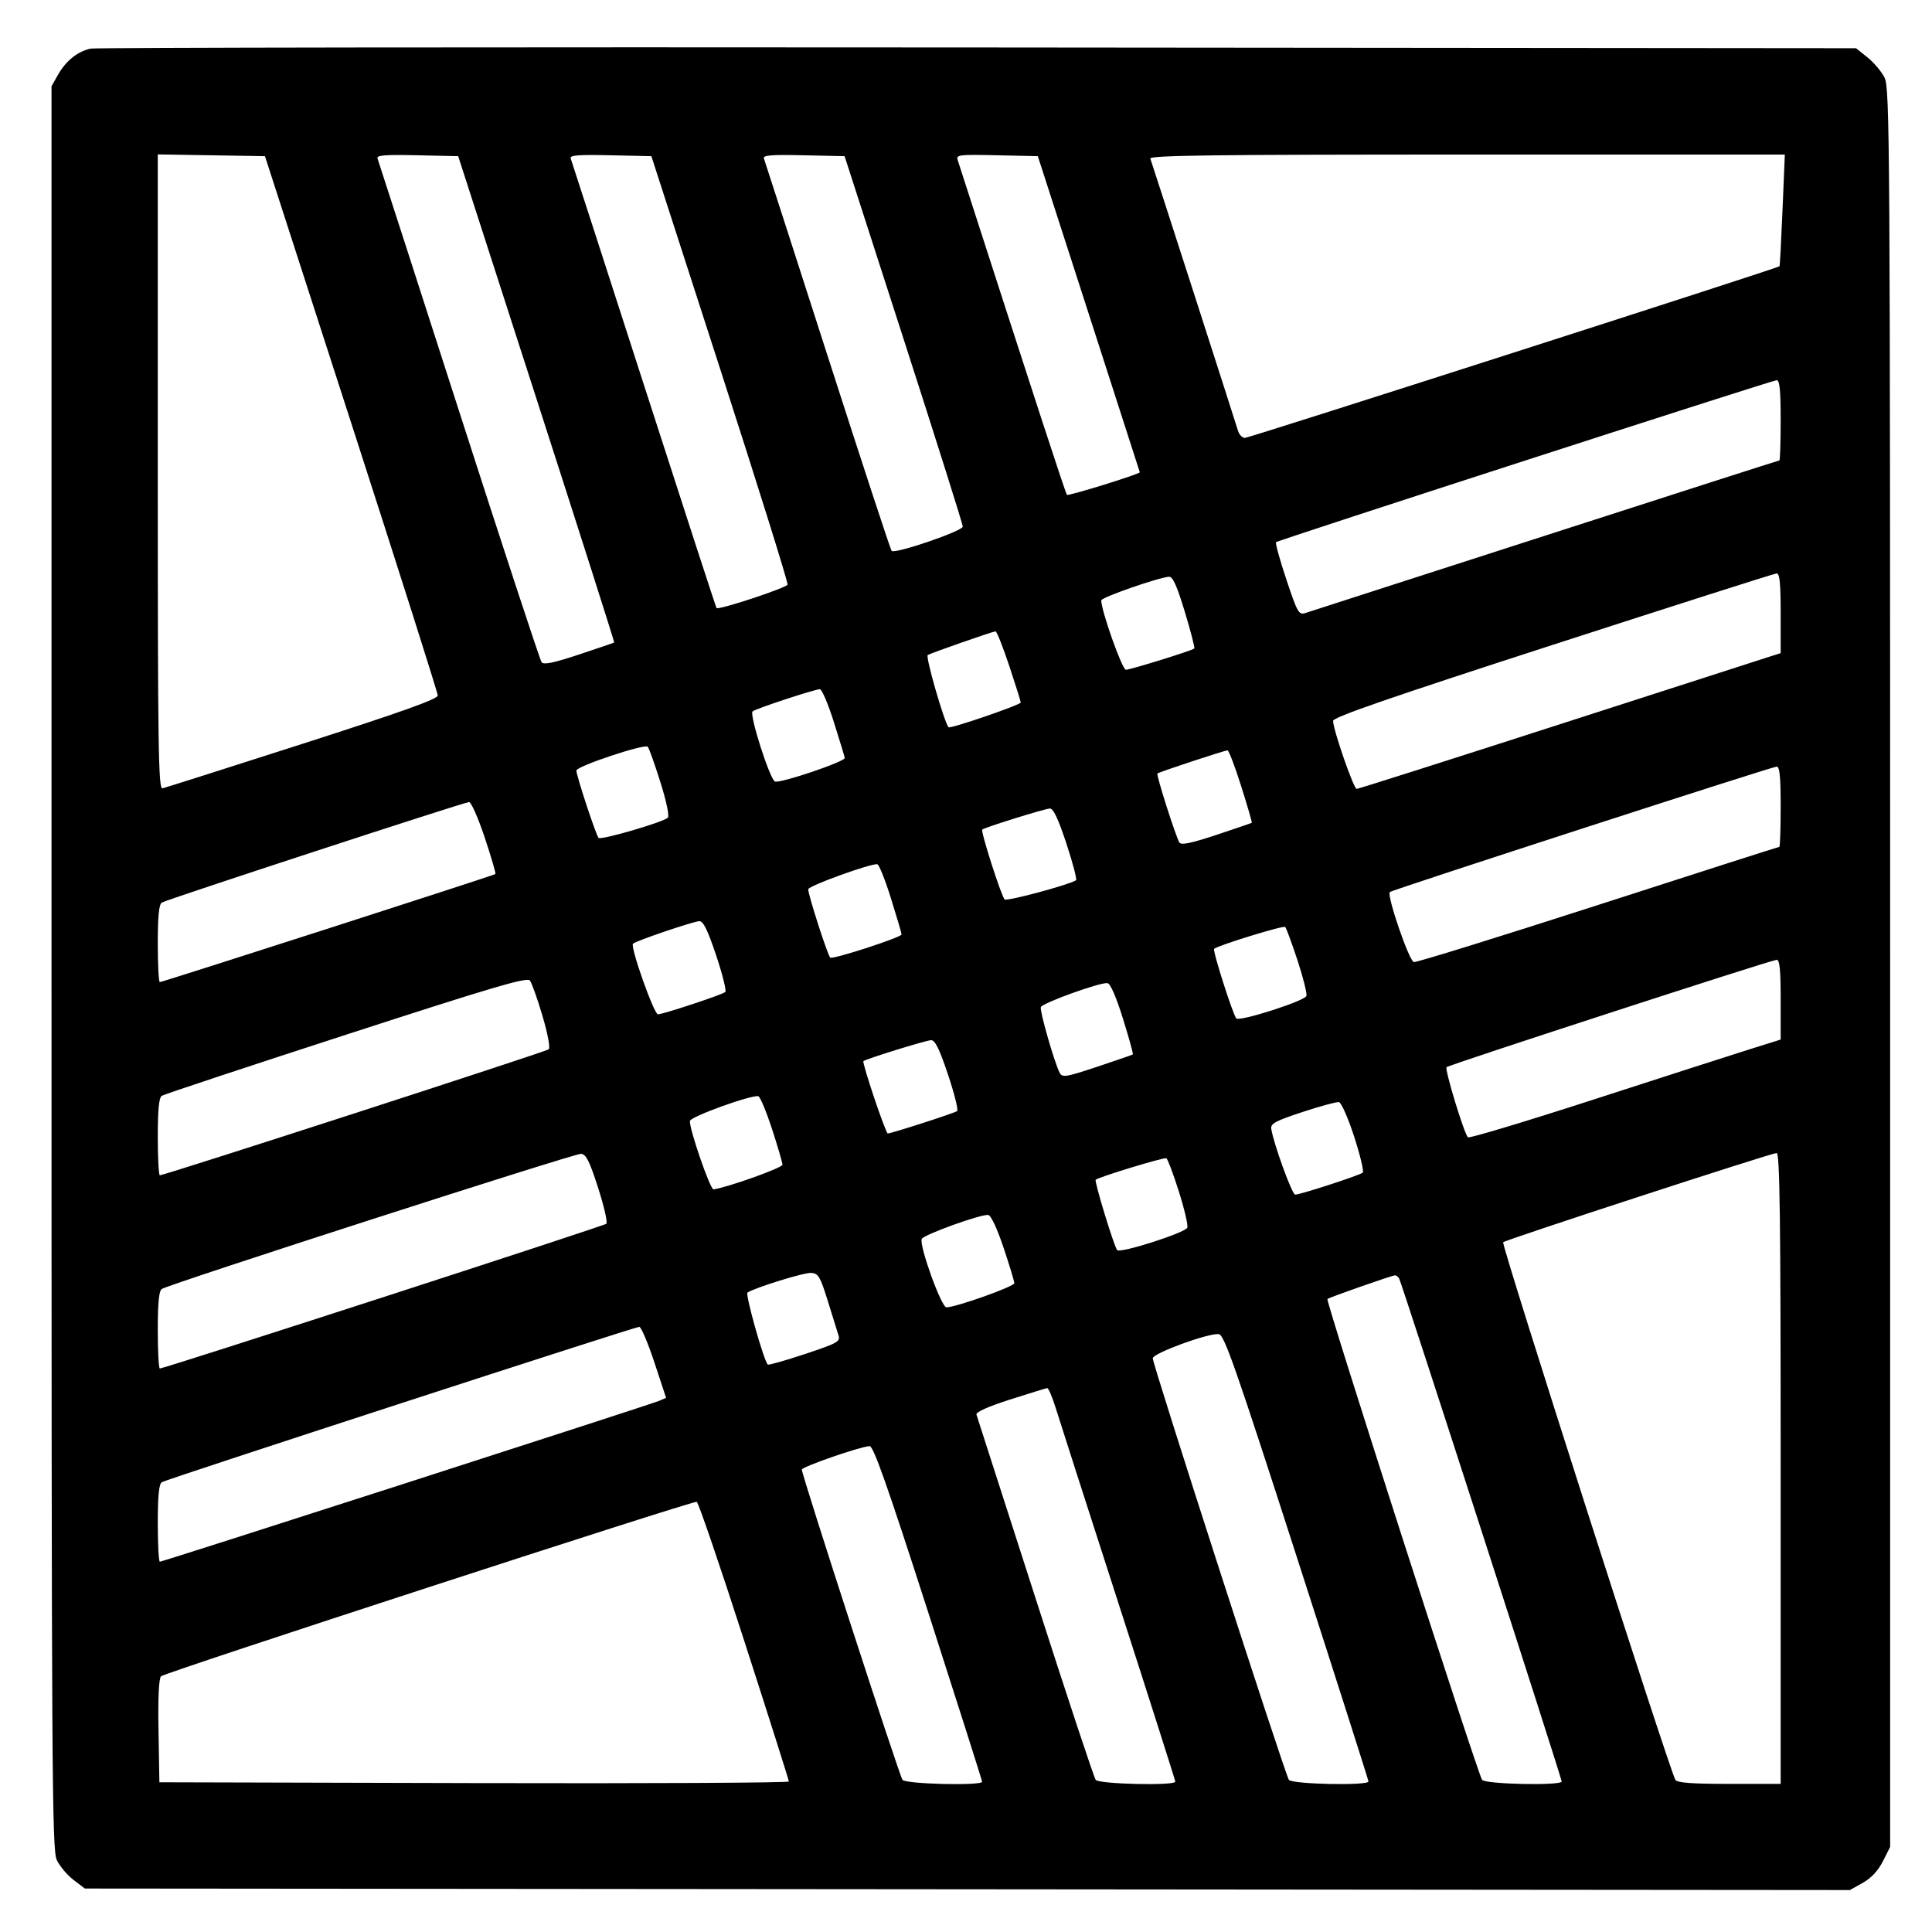
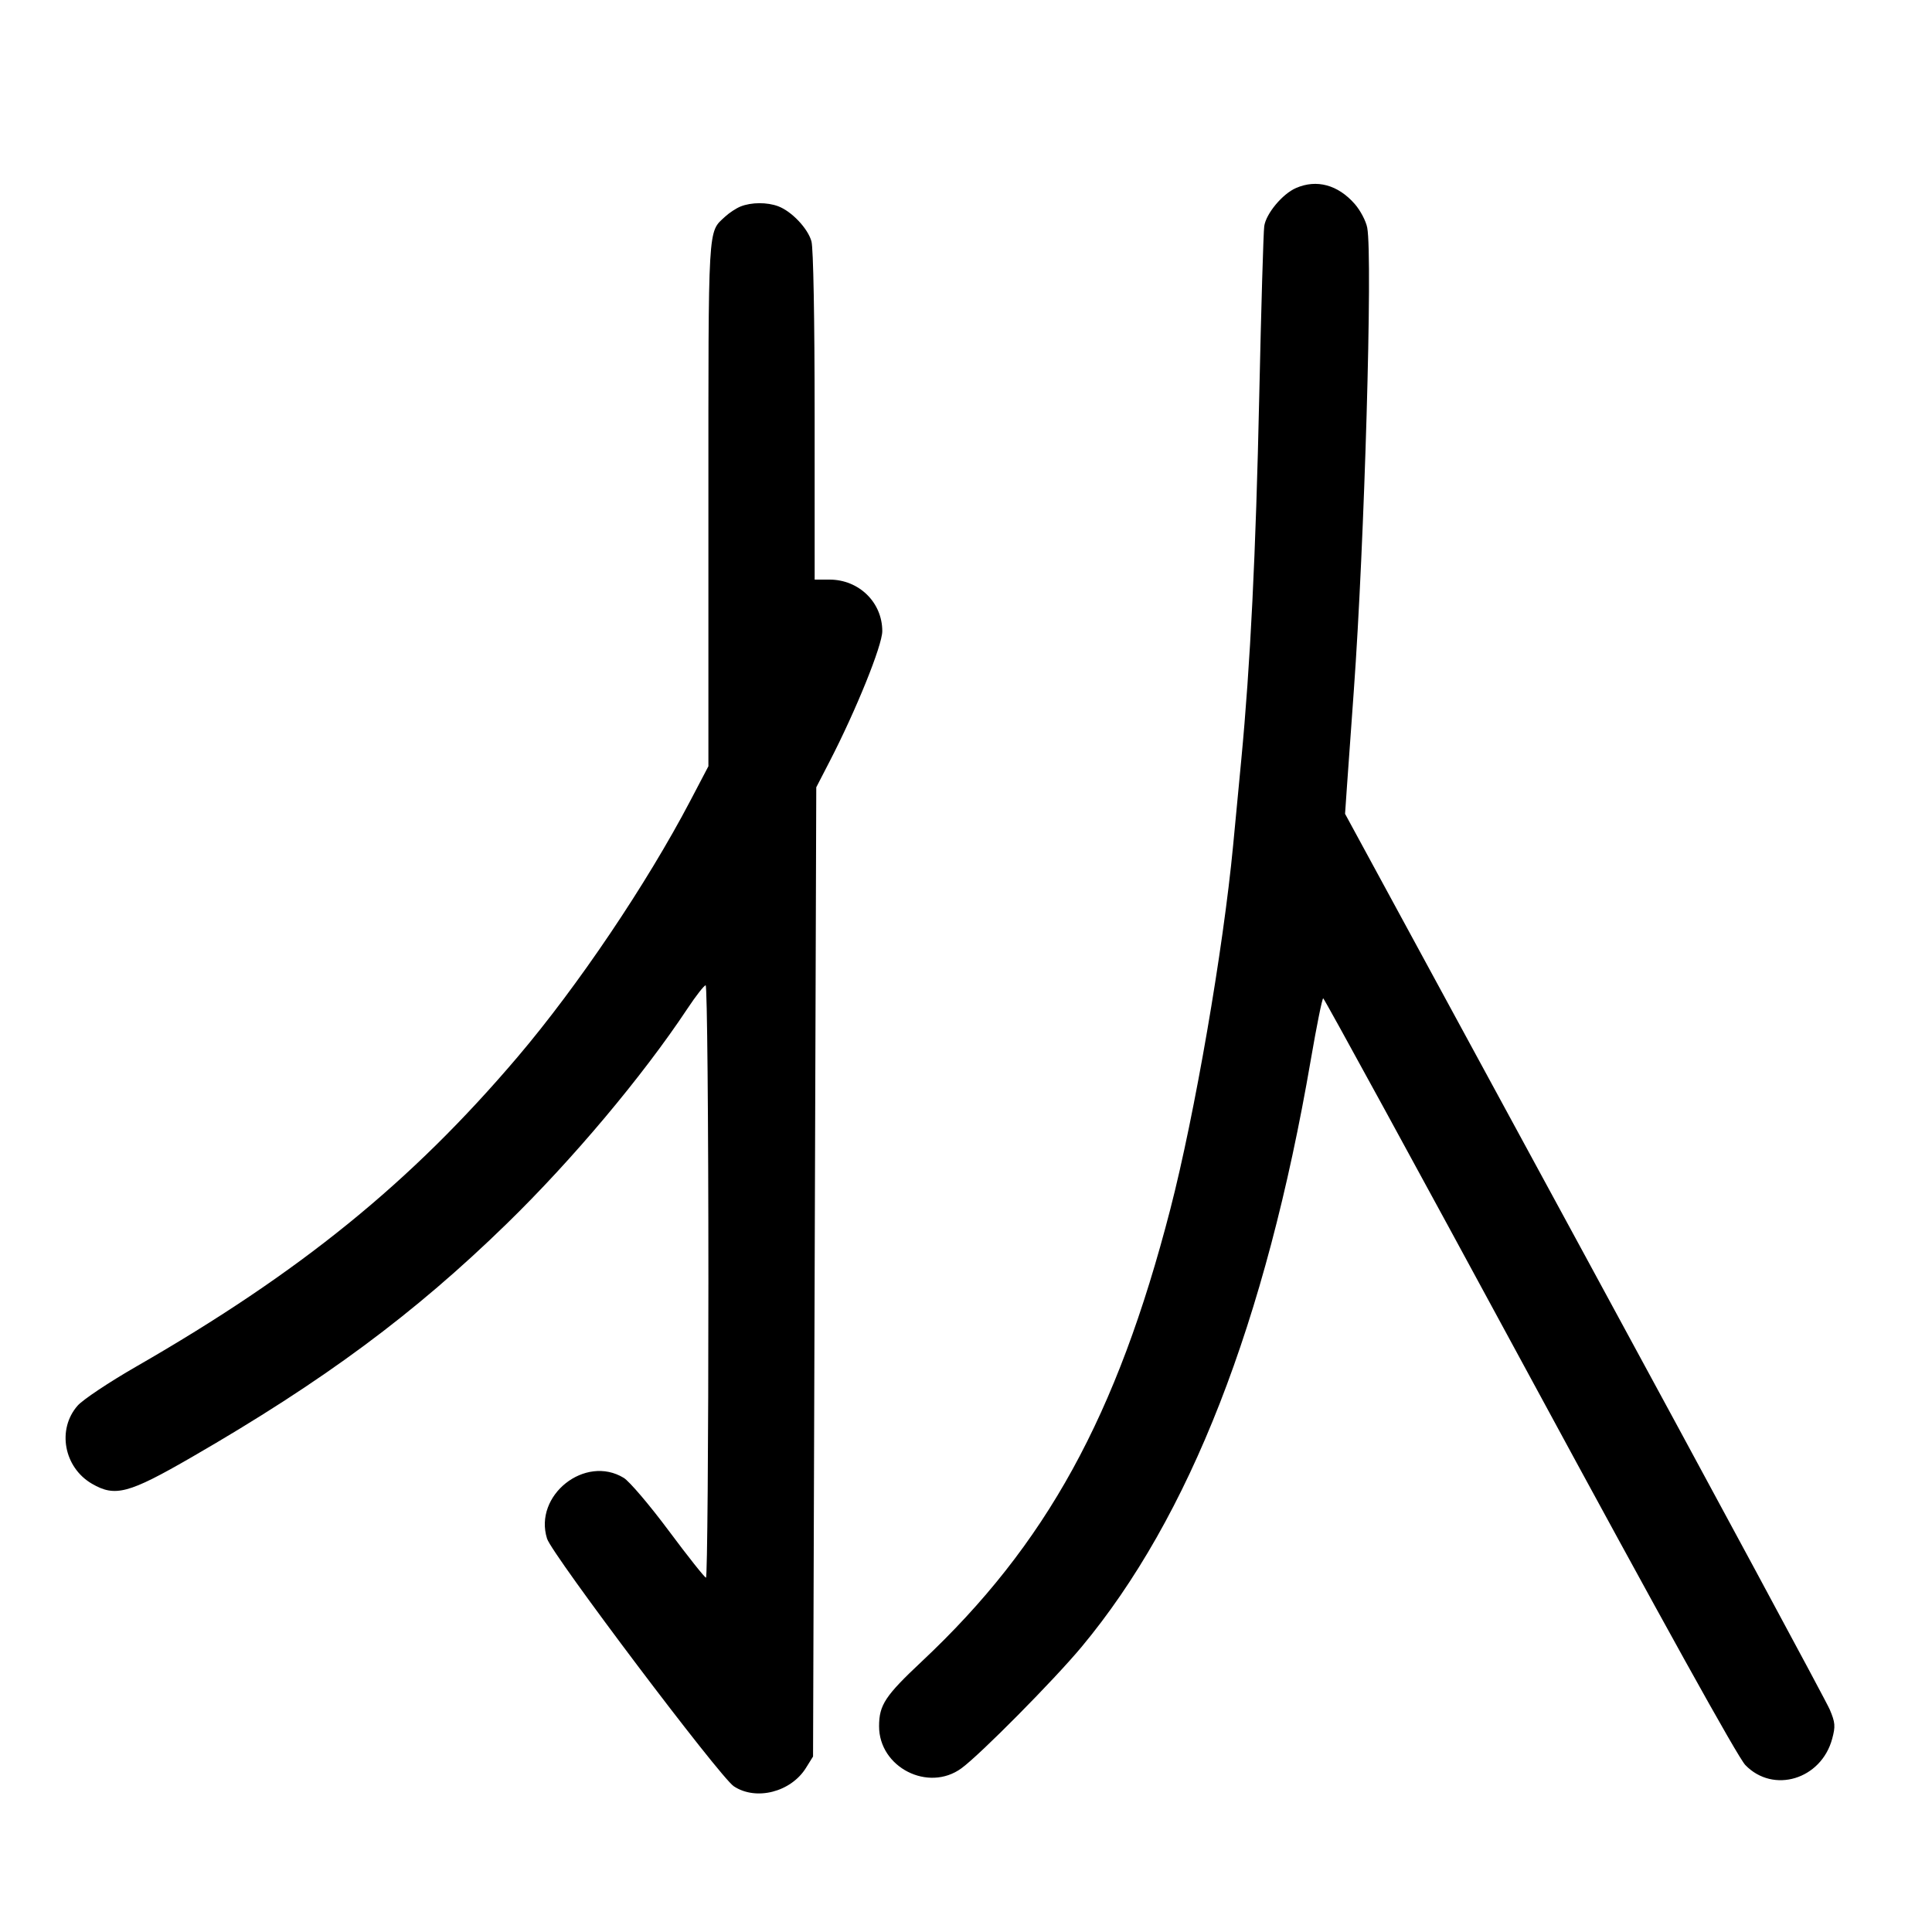
<svg xmlns="http://www.w3.org/2000/svg" width="1000" height="1000" viewBox="0 0 1000 1000" version="1.1" id="svg5">
-   <path d="M46.989 25.157 C 40.310 26.523,34.197 31.379,30.113 38.560 L 26.667 44.621 26.667 500.808 C 26.667 920.246,26.887 957.460,29.401 962.759 C 30.905 965.928,34.784 970.542,38.021 973.011 L 43.907 977.500 500.704 977.894 L 957.500 978.289 964.167 974.554 C 968.556 972.095,972.114 968.282,974.583 963.390 L 978.333 955.960 978.331 500.897 C 978.328 70.950,978.167 45.518,975.414 40.119 C 973.811 36.975,969.839 32.279,966.586 29.682 L 960.671 24.961 506.250 24.564 C 256.318 24.345,49.651 24.612,46.989 25.157 M181.859 219.167 C 206.453 295.250,226.582 358.625,226.591 360.000 C 226.602 361.829,207.802 368.541,156.574 385.000 C 118.056 397.375,85.445 407.742,84.104 408.039 C 81.978 408.509,81.667 387.576,81.667 244.249 L 81.667 79.919 109.405 80.376 L 137.143 80.833 181.859 219.167 M277.728 206.547 C 300.040 275.689,318.117 332.396,317.898 332.562 C 317.679 332.729,309.474 335.529,299.665 338.784 C 286.534 343.142,281.434 344.193,280.330 342.769 C 279.506 341.704,260.241 283.083,237.518 212.500 C 214.796 141.917,195.845 83.206,195.404 82.032 C 194.774 80.352,199.134 79.997,215.882 80.365 L 237.161 80.833 277.728 206.547 M372.709 190.833 C 392.266 251.333,407.986 301.628,407.641 302.599 C 407.037 304.302,371.955 315.880,370.879 314.732 C 370.587 314.421,353.665 262.417,333.274 199.167 C 312.883 135.917,295.840 83.206,295.401 82.032 C 294.774 80.352,299.134 79.997,315.878 80.365 L 337.151 80.833 372.709 190.833 M467.747 175.617 C 484.569 227.748,498.333 271.371,498.333 272.557 C 498.333 274.863,463.239 286.863,461.505 285.150 C 460.958 284.609,446.041 239.167,428.356 184.167 C 410.671 129.167,395.842 83.206,395.403 82.032 C 394.774 80.352,399.134 79.997,415.882 80.365 L 437.160 80.833 467.747 175.617 M563.548 162.500 C 578.054 207.417,589.940 244.292,589.961 244.446 C 590.086 245.344,552.968 256.857,552.252 256.141 C 551.550 255.439,536.468 209.227,495.701 82.866 C 494.811 80.110,496.254 79.932,515.959 80.366 L 537.175 80.833 563.548 162.500 M922.628 108.728 C 921.971 124.528,921.267 137.622,921.064 137.825 C 920.057 138.832,646.496 226.667,644.366 226.667 C 643.005 226.667,641.389 224.979,640.775 222.917 C 639.271 217.869,596.385 84.725,595.411 82.083 C 594.800 80.426,628.263 80.000,759.233 80.000 L 923.823 80.000 922.628 108.728 M921.667 217.500 C 921.667 228.958,921.365 238.333,920.996 238.333 C 920.627 238.333,866.065 255.850,799.746 277.258 C 733.427 298.667,677.550 316.695,675.575 317.321 C 672.260 318.370,671.510 317.035,665.819 299.957 C 662.428 289.782,660.020 281.092,660.466 280.645 C 661.518 279.593,916.839 196.977,919.583 196.800 C 921.146 196.700,921.667 201.873,921.667 217.500 M921.667 317.371 L 921.667 338.075 916.250 339.782 C 913.271 340.721,864.230 356.530,807.270 374.912 C 750.309 393.294,703.031 408.333,702.207 408.333 C 700.654 408.333,690.000 377.605,690.000 373.126 C 690.000 371.240,719.167 361.146,803.750 333.760 C 866.313 313.503,918.438 296.871,919.583 296.798 C 921.145 296.700,921.667 301.848,921.667 317.371 M613.267 316.695 C 616.328 326.795,618.532 335.336,618.166 335.676 C 617.006 336.754,585.059 346.667,582.745 346.667 C 580.850 346.667,570.000 316.095,570.000 310.757 C 570.000 309.224,599.561 298.919,605.101 298.520 C 607.010 298.383,609.185 303.223,613.267 316.695 M522.362 344.586 C 525.646 354.442,528.333 363.005,528.333 363.615 C 528.333 364.836,491.758 377.371,490.963 376.423 C 488.685 373.706,478.928 339.829,480.198 339.044 C 481.886 338.001,513.353 327.012,515.279 326.793 C 515.891 326.724,519.078 334.731,522.362 344.586 M431.609 373.750 C 434.573 383.146,437.111 391.490,437.249 392.292 C 437.573 394.174,403.892 405.571,401.133 404.512 C 398.505 403.504,387.752 369.885,389.526 368.223 C 390.966 366.874,421.385 356.841,424.360 356.734 C 425.384 356.697,428.646 364.354,431.609 373.750 M341.762 404.667 C 344.926 414.719,346.544 422.423,345.666 423.254 C 343.187 425.603,310.975 434.985,309.819 433.695 C 308.444 432.161,298.333 401.470,298.333 398.829 C 298.333 396.637,333.495 384.906,335.263 386.507 C 335.866 387.053,338.791 395.225,341.762 404.667 M642.441 406.944 C 645.683 417.180,648.147 425.699,647.917 425.876 C 647.688 426.053,639.446 428.871,629.603 432.138 C 616.606 436.452,611.370 437.543,610.480 436.123 C 608.601 433.126,598.375 401.069,599.075 400.370 C 599.806 399.638,633.631 388.469,635.358 388.389 C 636.013 388.358,639.200 396.708,642.441 406.944 M921.667 417.500 C 921.667 428.958,921.357 438.333,920.979 438.333 C 920.600 438.333,878.426 451.855,827.259 468.381 C 776.092 484.908,733.140 498.220,731.811 497.964 C 729.351 497.490,717.676 463.445,719.381 461.720 C 720.466 460.622,916.701 396.991,919.583 396.803 C 921.146 396.701,921.667 401.872,921.667 417.500 M250.868 433.438 C 254.247 443.579,256.747 452.116,256.423 452.408 C 255.655 453.100,84.100 508.333,82.719 508.333 C 82.140 508.333,81.667 499.378,81.667 488.432 C 81.667 474.391,82.277 468.133,83.741 467.182 C 86.082 465.660,239.760 415.381,242.779 415.149 C 243.849 415.067,247.489 423.297,250.868 433.438 M551.981 436.660 C 555.311 446.740,557.540 455.283,556.934 455.645 C 552.729 458.157,521.013 466.659,519.987 465.550 C 518.173 463.587,507.506 430.265,508.415 429.397 C 509.549 428.313,540.456 418.674,543.380 418.492 C 545.184 418.379,547.689 423.671,551.981 436.660 M461.204 465.129 C 464.190 474.683,466.641 483.025,466.650 483.666 C 466.671 485.142,431.316 496.647,429.744 495.675 C 428.539 494.930,418.333 463.286,418.333 460.295 C 418.333 458.543,451.264 446.637,454.136 447.351 C 455.037 447.575,458.217 455.575,461.204 465.129 M370.679 494.507 C 373.964 504.319,376.093 512.851,375.410 513.466 C 373.868 514.854,343.212 525.000,340.560 525.000 C 338.471 525.000,326.104 490.022,327.637 488.451 C 329.014 487.042,358.715 476.950,361.936 476.798 C 364.006 476.700,366.212 481.169,370.679 494.507 M671.616 497.140 C 674.566 506.109,676.619 514.387,676.178 515.536 C 675.172 518.157,641.546 528.917,639.911 527.141 C 638.163 525.241,627.523 491.905,628.415 491.119 C 630.468 489.309,664.308 478.891,665.209 479.792 C 665.783 480.365,668.666 488.171,671.616 497.140 M921.667 517.371 L 921.667 538.074 905.417 543.176 C 896.479 545.982,860.297 557.633,825.011 569.066 C 789.725 580.500,760.372 589.325,759.782 588.678 C 757.699 586.393,747.677 553.434,748.741 552.370 C 749.974 551.137,916.402 497.003,919.583 496.800 C 921.145 496.700,921.667 501.848,921.667 517.371 M280.784 525.812 C 283.528 535.105,284.880 542.373,284.006 543.136 C 282.605 544.359,85.118 608.333,82.744 608.333 C 82.152 608.333,81.667 599.378,81.667 588.432 C 81.667 574.360,82.276 568.135,83.746 567.182 C 84.890 566.440,127.828 552.203,179.163 535.543 C 255.640 510.724,272.821 505.663,274.278 507.527 C 275.256 508.778,278.183 517.006,280.784 525.812 M581.247 527.257 C 584.345 537.204,586.644 545.535,586.356 545.771 C 586.069 546.006,577.769 548.875,567.912 552.147 C 551.632 557.550,549.853 557.839,548.501 555.298 C 545.841 550.297,538.077 523.269,538.735 521.296 C 539.440 519.179,569.413 508.375,573.224 508.864 C 574.722 509.056,577.720 515.928,581.247 527.257 M490.679 556.174 C 493.964 565.986,496.093 574.494,495.410 575.082 C 494.247 576.081,461.429 586.667,459.495 586.667 C 458.411 586.667,446.083 550.009,446.911 549.247 C 448.143 548.112,479.296 538.464,481.936 538.400 C 483.990 538.351,486.248 542.941,490.679 556.174 M399.573 584.300 C 402.547 593.393,404.984 601.749,404.990 602.868 C 404.998 604.455,376.773 614.543,369.324 615.616 C 367.607 615.863,356.550 583.737,357.125 580.172 C 357.484 577.945,388.891 566.605,392.500 567.400 C 393.417 567.602,396.600 575.207,399.573 584.300 M700.908 588.299 C 704.021 597.905,706.028 606.293,705.367 606.938 C 704.006 608.268,673.103 618.333,670.382 618.333 C 668.775 618.333,659.222 592.055,658.004 584.286 C 657.579 581.577,660.120 580.208,674.167 575.577 C 683.333 572.555,691.827 570.252,693.041 570.458 C 694.255 570.664,697.795 578.693,700.908 588.299 M309.592 614.833 C 312.659 624.366,314.567 632.729,313.834 633.418 C 312.594 634.583,85.085 708.333,82.733 708.333 C 82.146 708.333,81.667 699.378,81.667 688.432 C 81.667 674.375,82.277 668.134,83.744 667.182 C 87.789 664.556,297.551 596.921,300.758 597.208 C 303.357 597.441,305.147 601.012,309.592 614.833 M921.667 760.000 L 921.667 923.333 895.098 923.333 C 875.674 923.333,868.167 922.773,867.182 921.250 C 864.307 916.809,776.936 644.100,778.031 642.988 C 779.305 641.694,916.219 597.022,919.583 596.802 C 921.237 596.695,921.667 630.372,921.667 760.000 M610.166 616.679 C 613.048 625.769,615.019 634.212,614.548 635.442 C 613.541 638.066,579.786 648.868,578.237 647.062 C 576.647 645.208,566.339 611.439,567.123 610.655 C 568.519 609.259,602.547 598.897,603.714 599.512 C 604.381 599.864,607.285 607.589,610.166 616.679 M519.435 645.769 C 522.496 654.901,525.000 663.179,525.000 664.165 C 525.000 665.915,494.771 676.667,489.852 676.667 C 487.252 676.667,475.816 645.051,477.063 641.310 C 477.769 639.194,507.727 628.370,511.518 628.862 C 512.917 629.043,516.125 635.895,519.435 645.769 M428.451 673.333 C 430.864 681.125,433.353 689.116,433.982 691.092 C 435.036 694.408,433.706 695.155,416.624 700.848 C 406.449 704.238,397.799 706.688,397.402 706.291 C 395.278 704.167,385.614 669.817,386.915 669.013 C 391.345 666.275,416.405 658.557,419.948 658.839 C 423.585 659.129,424.572 660.812,428.451 673.333 M724.163 661.661 C 725.370 663.614,808.302 920.243,808.321 922.083 C 808.344 924.346,768.908 923.549,767.127 921.250 C 764.920 918.401,686.097 673.348,687.073 672.371 C 687.863 671.582,719.858 660.360,721.985 660.126 C 722.618 660.057,723.599 660.748,724.163 661.661 M338.679 705.089 L 344.765 723.512 341.133 725.084 C 336.713 726.997,84.258 808.333,82.741 808.333 C 82.150 808.333,81.667 799.378,81.667 788.432 C 81.667 774.378,82.277 768.134,83.743 767.182 C 86.018 765.704,328.104 686.935,330.880 686.769 C 331.822 686.713,335.331 694.957,338.679 705.089 M671.199 805.833 C 691.607 869.083,708.312 921.396,708.319 922.083 C 708.345 924.347,668.908 923.549,667.132 921.250 C 665.231 918.789,596.667 706.470,596.667 703.045 C 596.667 700.471,625.174 690.020,630.796 690.533 C 633.640 690.792,639.174 706.585,671.199 805.833 M546.423 728.750 C 548.196 734.479,562.851 780.083,578.990 830.092 C 595.129 880.101,608.333 921.539,608.333 922.176 C 608.333 924.376,568.862 923.490,567.131 921.250 C 566.245 920.104,552.151 877.542,535.810 826.667 C 519.469 775.792,505.788 733.273,505.408 732.180 C 504.971 730.923,511.350 728.070,522.776 724.410 C 532.707 721.229,541.366 718.560,542.016 718.480 C 542.667 718.399,544.650 723.021,546.423 728.750 M480.504 834.721 C 495.810 882.234,508.333 921.609,508.333 922.221 C 508.333 924.391,468.840 923.460,467.132 921.250 C 465.497 919.134,414.976 763.427,415.029 760.670 C 415.058 759.206,444.928 748.838,450.087 748.502 C 452.068 748.373,459.202 768.597,480.504 834.721 M385.197 849.238 C 397.903 888.615,408.307 921.400,408.316 922.092 C 408.326 922.784,335.021 923.159,245.417 922.925 L 82.500 922.500 82.040 895.960 C 81.741 878.773,82.206 868.794,83.358 867.642 C 85.278 865.722,358.205 776.833,360.631 777.338 C 361.436 777.506,372.491 809.861,385.197 849.238 " stroke="none" fill-rule="evenodd" fill="#000000" />
+   <path d="M670.802 97.323 C 663.785 100.380,655.317 110.545,654.371 117.048 C 653.934 120.046,652.770 159.625,651.783 205.000 C 650.003 286.898,647.194 343.737,642.477 393.333 C 641.125 407.542,639.233 427.417,638.272 437.500 C 633.097 491.773,618.405 576.885,605.762 625.833 C 578.079 733.004,541.527 799.517,477.075 860.000 C 458.139 877.770,455.025 882.498,455.010 893.504 C 454.982 914.800,480.499 927.805,497.667 915.244 C 507.370 908.144,545.506 869.616,559.771 852.500 C 615.759 785.323,655.102 684.584,678.464 548.581 C 681.480 531.028,684.371 516.694,684.890 516.727 C 685.409 516.760,733.452 604.697,791.652 712.144 C 860.778 839.759,899.528 909.619,903.401 913.612 C 917.890 928.545,942.673 921.023,948.341 899.971 C 950.082 893.507,949.921 891.581,947.082 884.860 C 945.292 880.624,888.112 774.574,820.015 649.194 L 696.202 421.229 697.194 406.865 C 697.740 398.964,699.331 376.750,700.729 357.500 C 706.244 281.606,710.550 133.170,707.680 117.875 C 707.032 114.421,704.113 108.875,701.194 105.549 C 692.499 95.646,681.489 92.666,670.802 97.323 M383.334 106.872 C 381.043 107.786,377.409 110.176,375.259 112.183 C 366.313 120.536,366.667 114.417,366.667 260.724 L 366.667 396.614 357.340 414.398 C 334.729 457.513,299.073 510.411,267.887 547.107 C 212.726 612.015,155.440 658.515,70.476 707.350 C 56.529 715.367,42.892 724.461,40.172 727.559 C 29.413 739.812,33.033 759.517,47.598 767.986 C 59.574 774.951,66.555 773.093,99.167 754.259 C 167.583 714.749,214.418 680.046,262.306 633.382 C 296.400 600.158,332.559 557.116,355.805 522.083 C 360.214 515.438,364.462 510.000,365.245 510.000 C 366.027 510.000,366.667 579.000,366.667 663.333 C 366.667 747.667,366.104 816.634,365.417 816.595 C 364.729 816.555,356.073 805.650,346.181 792.362 C 336.288 779.073,325.788 766.733,322.847 764.940 C 302.856 752.750,276.087 773.974,283.153 796.411 C 285.753 804.667,372.584 919.785,379.830 924.583 C 391.323 932.194,409.374 927.591,417.166 915.063 L 420.833 909.167 421.667 658.333 L 422.500 407.500 429.386 394.167 C 443.128 367.556,456.667 334.058,456.667 326.666 C 456.667 311.796,444.586 300.000,429.356 300.000 L 421.667 300.000 421.657 215.417 C 421.652 165.049,420.984 128.444,420.007 124.926 C 418.145 118.225,409.786 109.400,402.808 106.769 C 397.070 104.606,388.910 104.649,383.334 106.872 " stroke="none" fill-rule="evenodd" fill="black" />
</svg>
